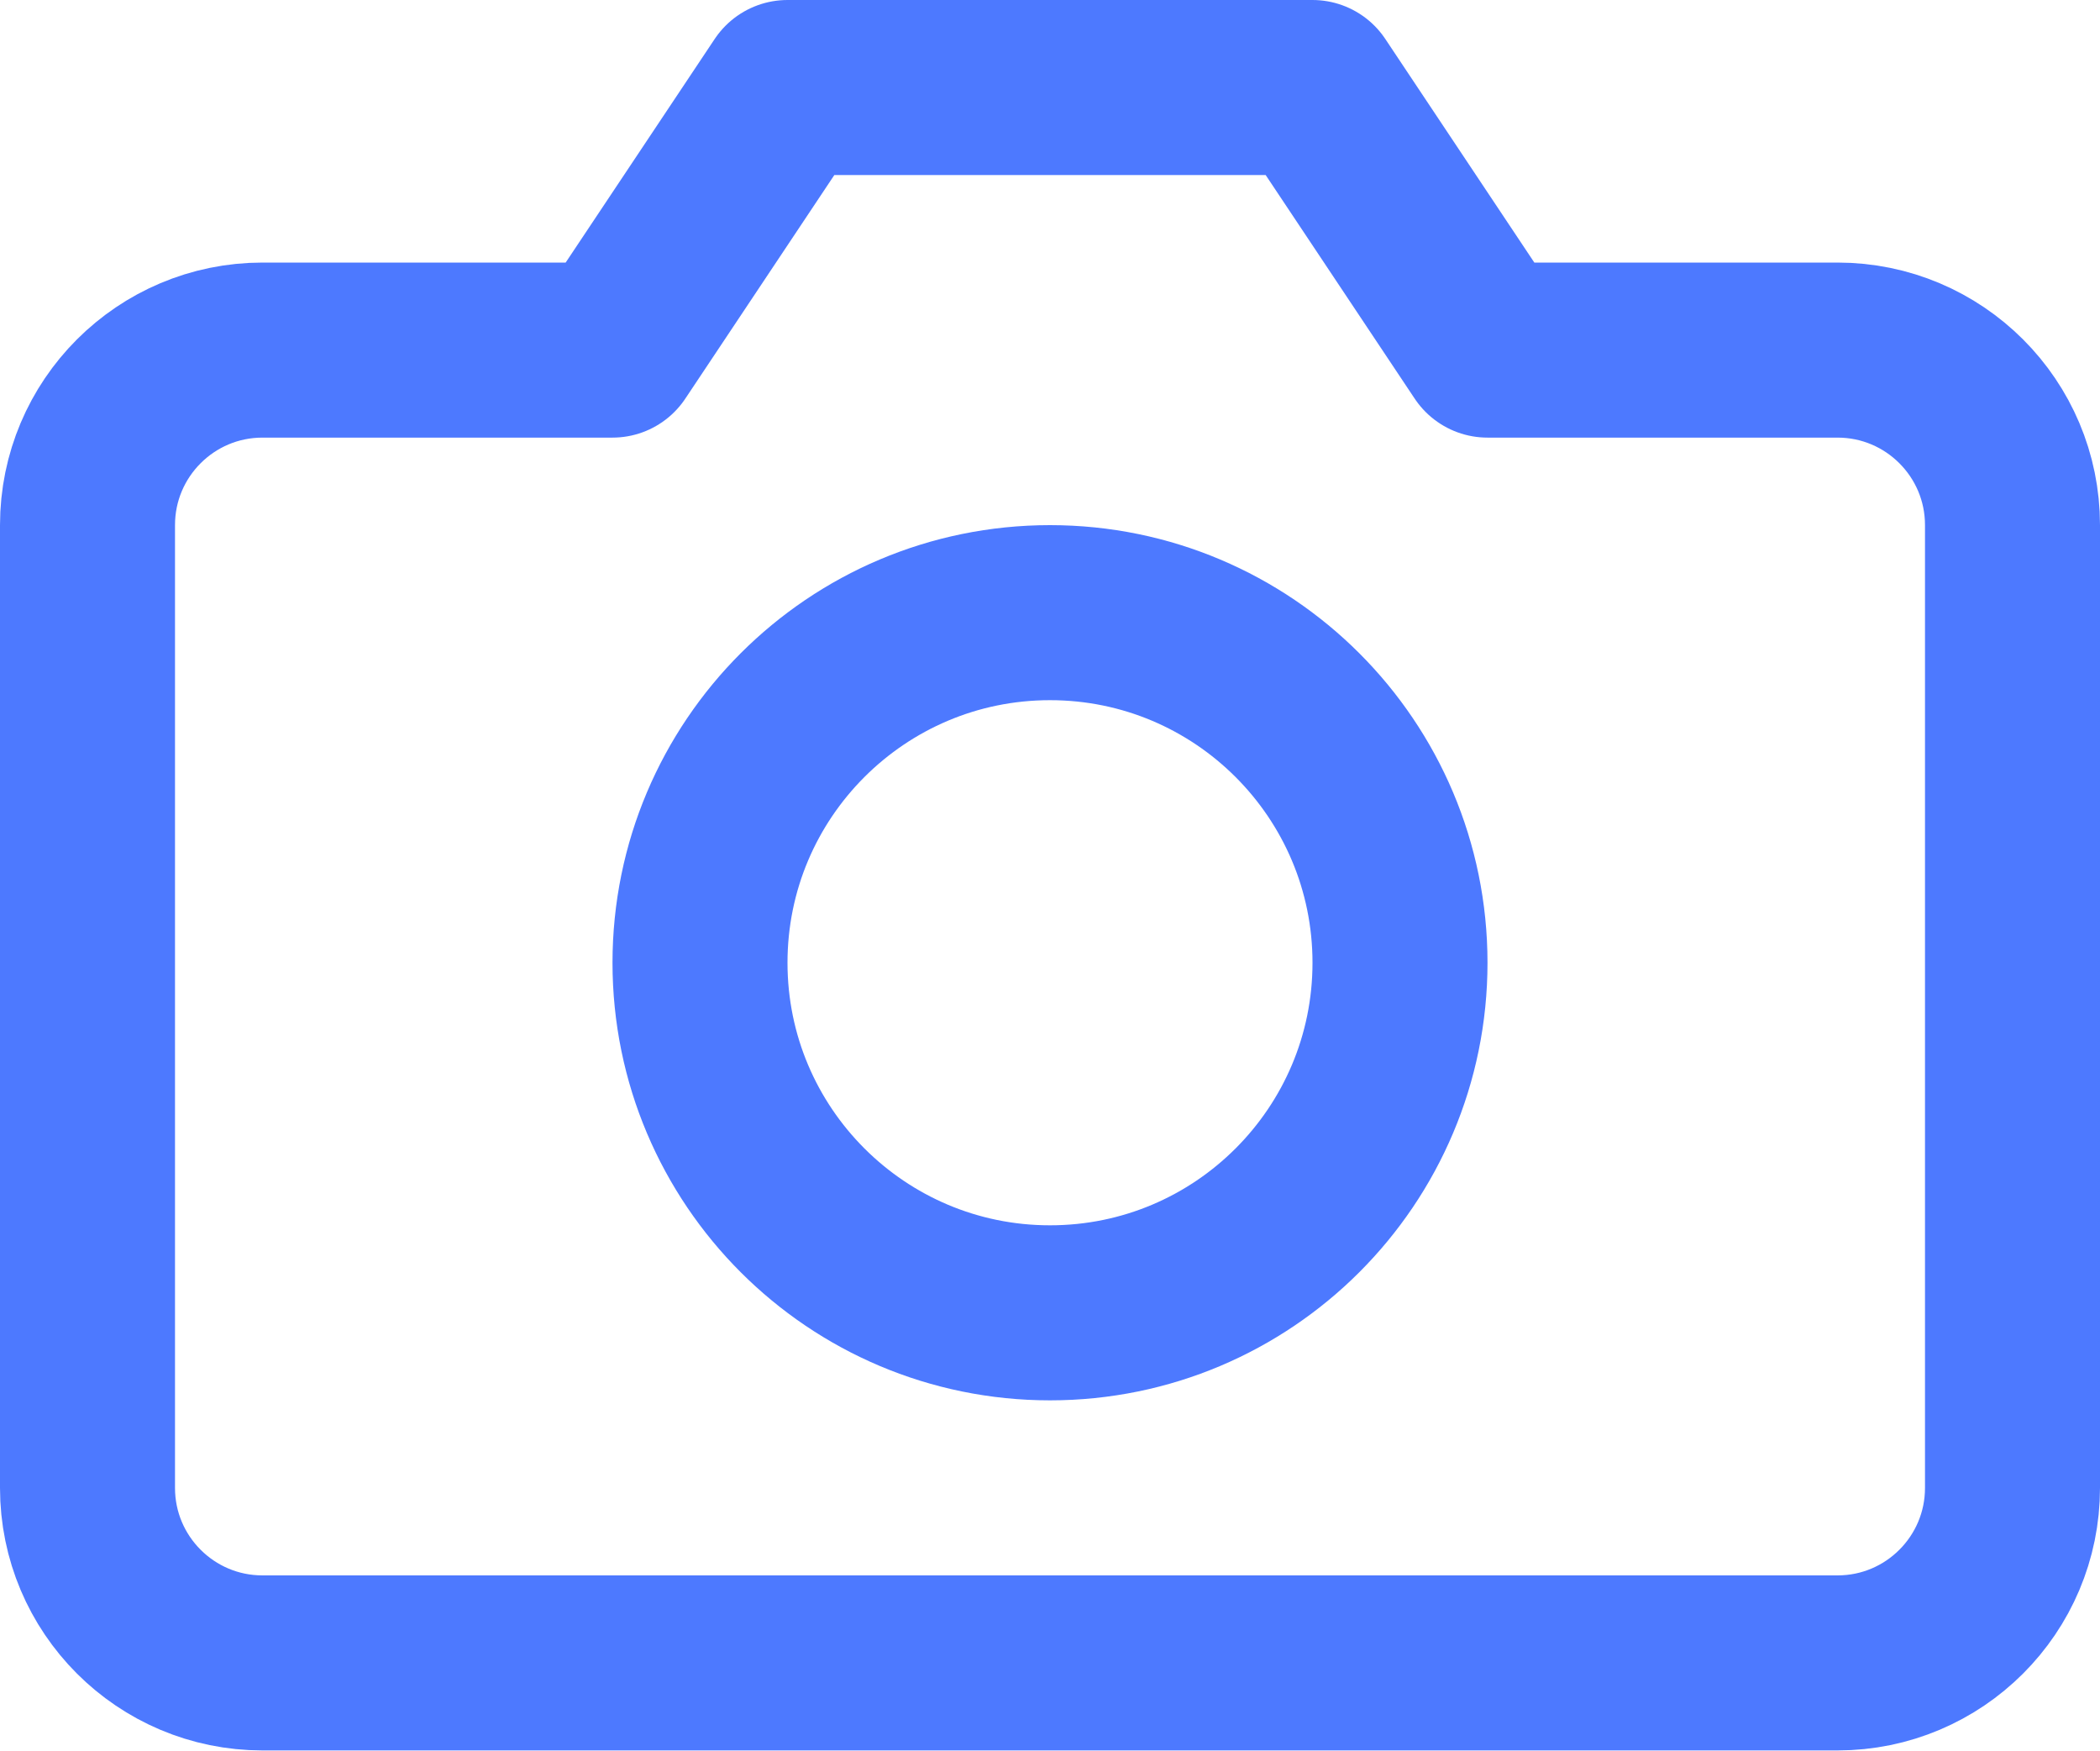
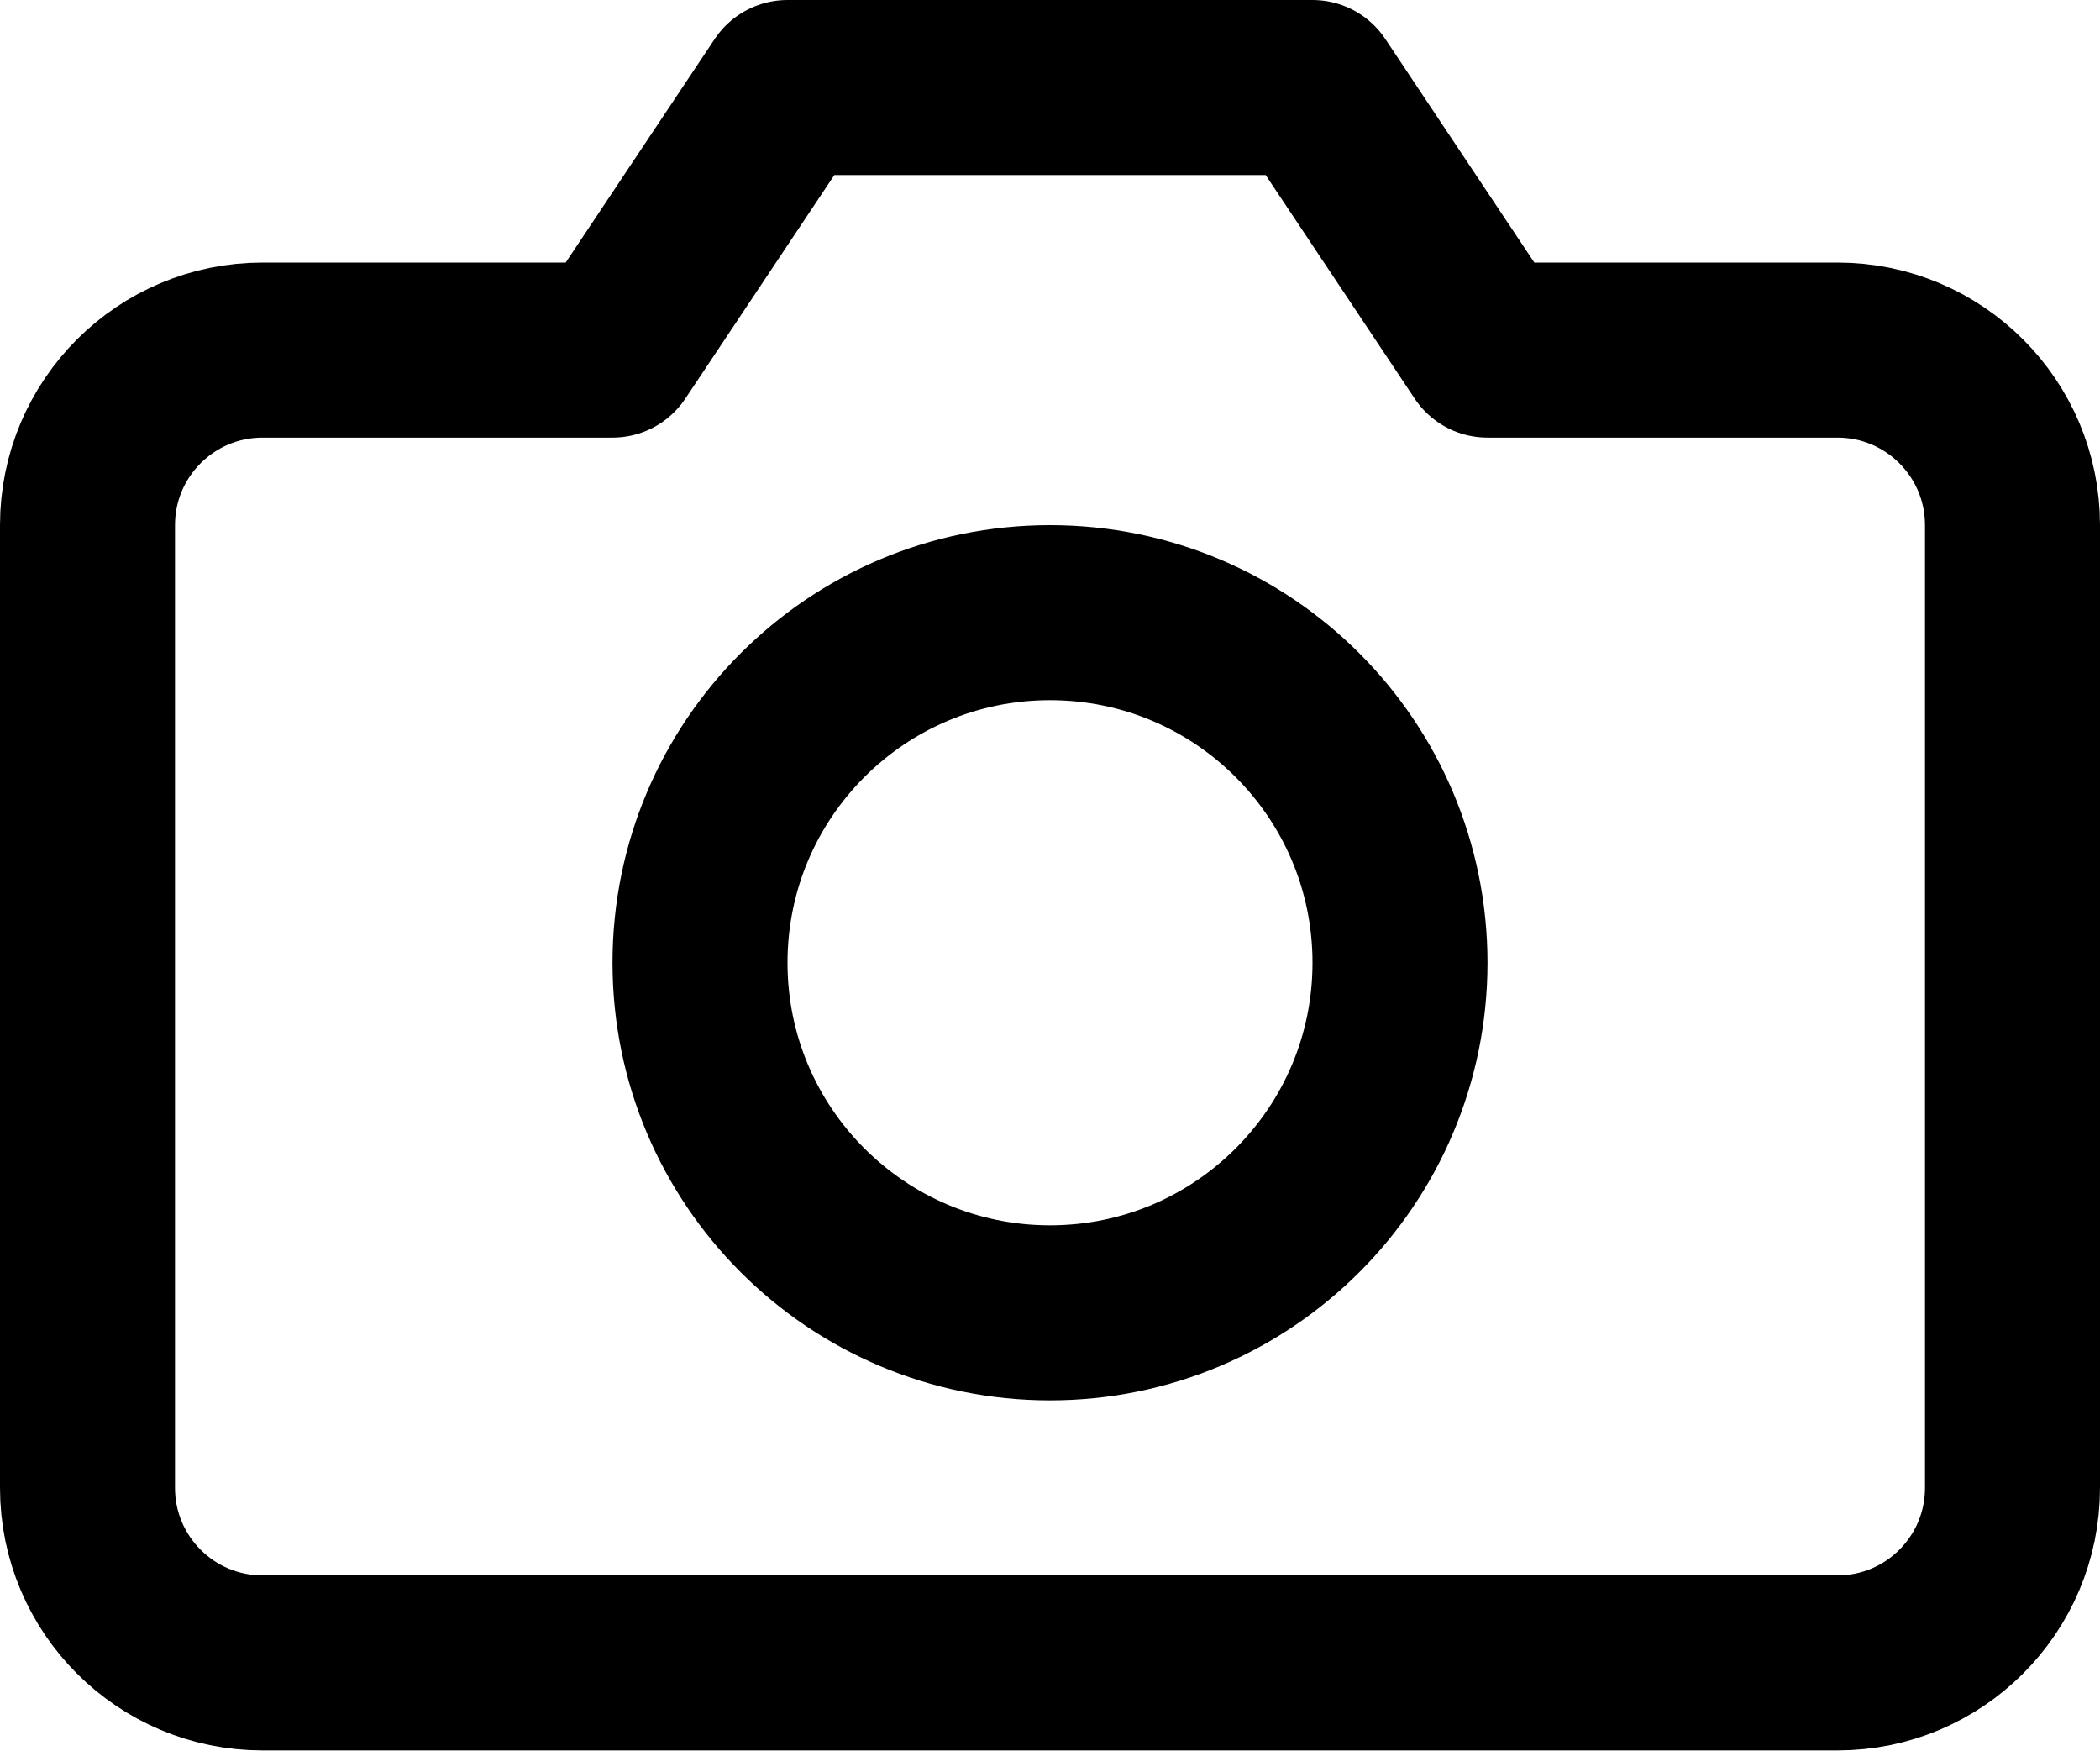
<svg xmlns="http://www.w3.org/2000/svg" width="36" height="30" viewBox="0 0 36 30">
  <g id="Icon_feather-camera" data-name="Icon feather-camera" transform="translate(0 -3)">
-     <path id="Path_34" data-name="Path 34" d="M34.5,28.5a3,3,0,0,1-3,3H4.5a3,3,0,0,1-3-3V12a3,3,0,0,1,3-3h6l3-4.5h9l3,4.5h6a3,3,0,0,1,3,3Z" fill="none" stroke="#4d79ff" stroke-linecap="round" stroke-linejoin="round" stroke-width="3" />
-     <path id="Path_35" data-name="Path 35" d="M24,19.5a6,6,0,1,1-6-6,6,6,0,0,1,6,6Z" fill="none" stroke="#4d79ff" stroke-linecap="round" stroke-linejoin="round" stroke-width="3" />
+     <path id="Path_34" data-name="Path 34" d="M34.5,28.5a3,3,0,0,1-3,3H4.5a3,3,0,0,1-3-3V12a3,3,0,0,1,3-3h6l3-4.5h9l3,4.5h6a3,3,0,0,1,3,3Z" fill="none" stroke="#000000" stroke-linecap="round" stroke-linejoin="round" stroke-width="3" />
+     <path id="Path_35" data-name="Path 35" d="M24,19.5a6,6,0,1,1-6-6,6,6,0,0,1,6,6Z" fill="none" stroke="#000000" stroke-linecap="round" stroke-linejoin="round" stroke-width="3" />
  </g>
</svg>
